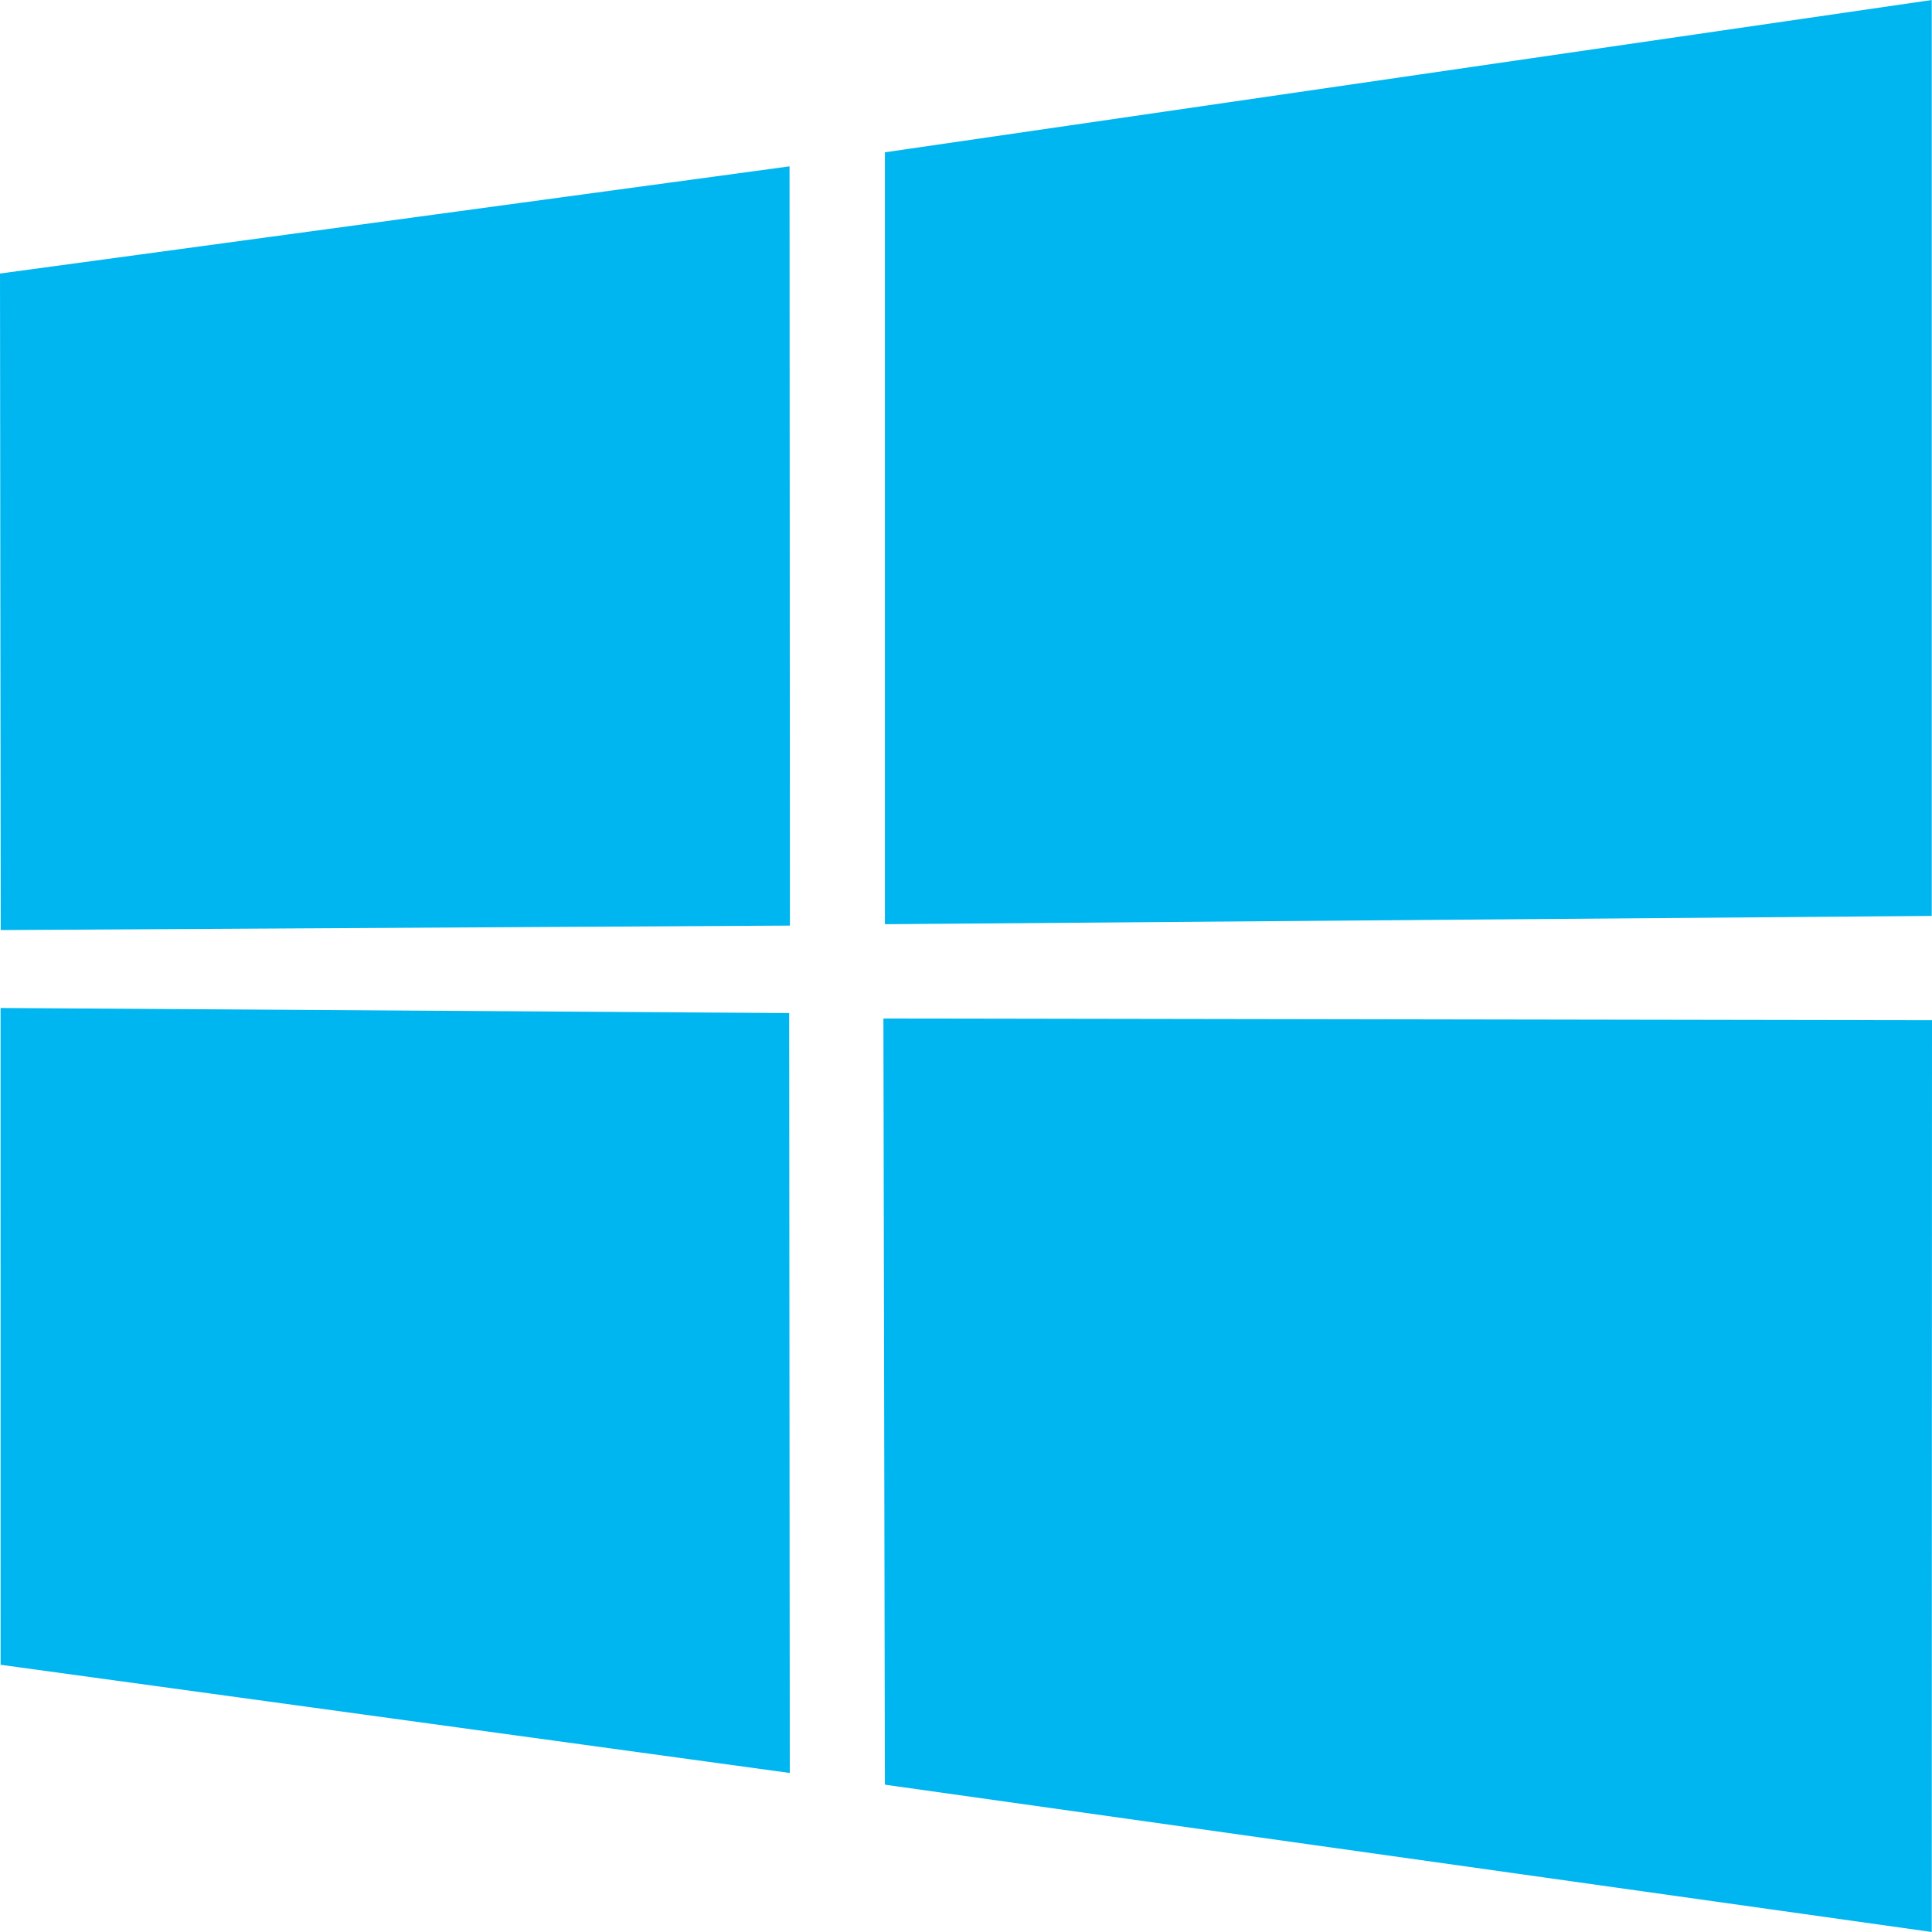
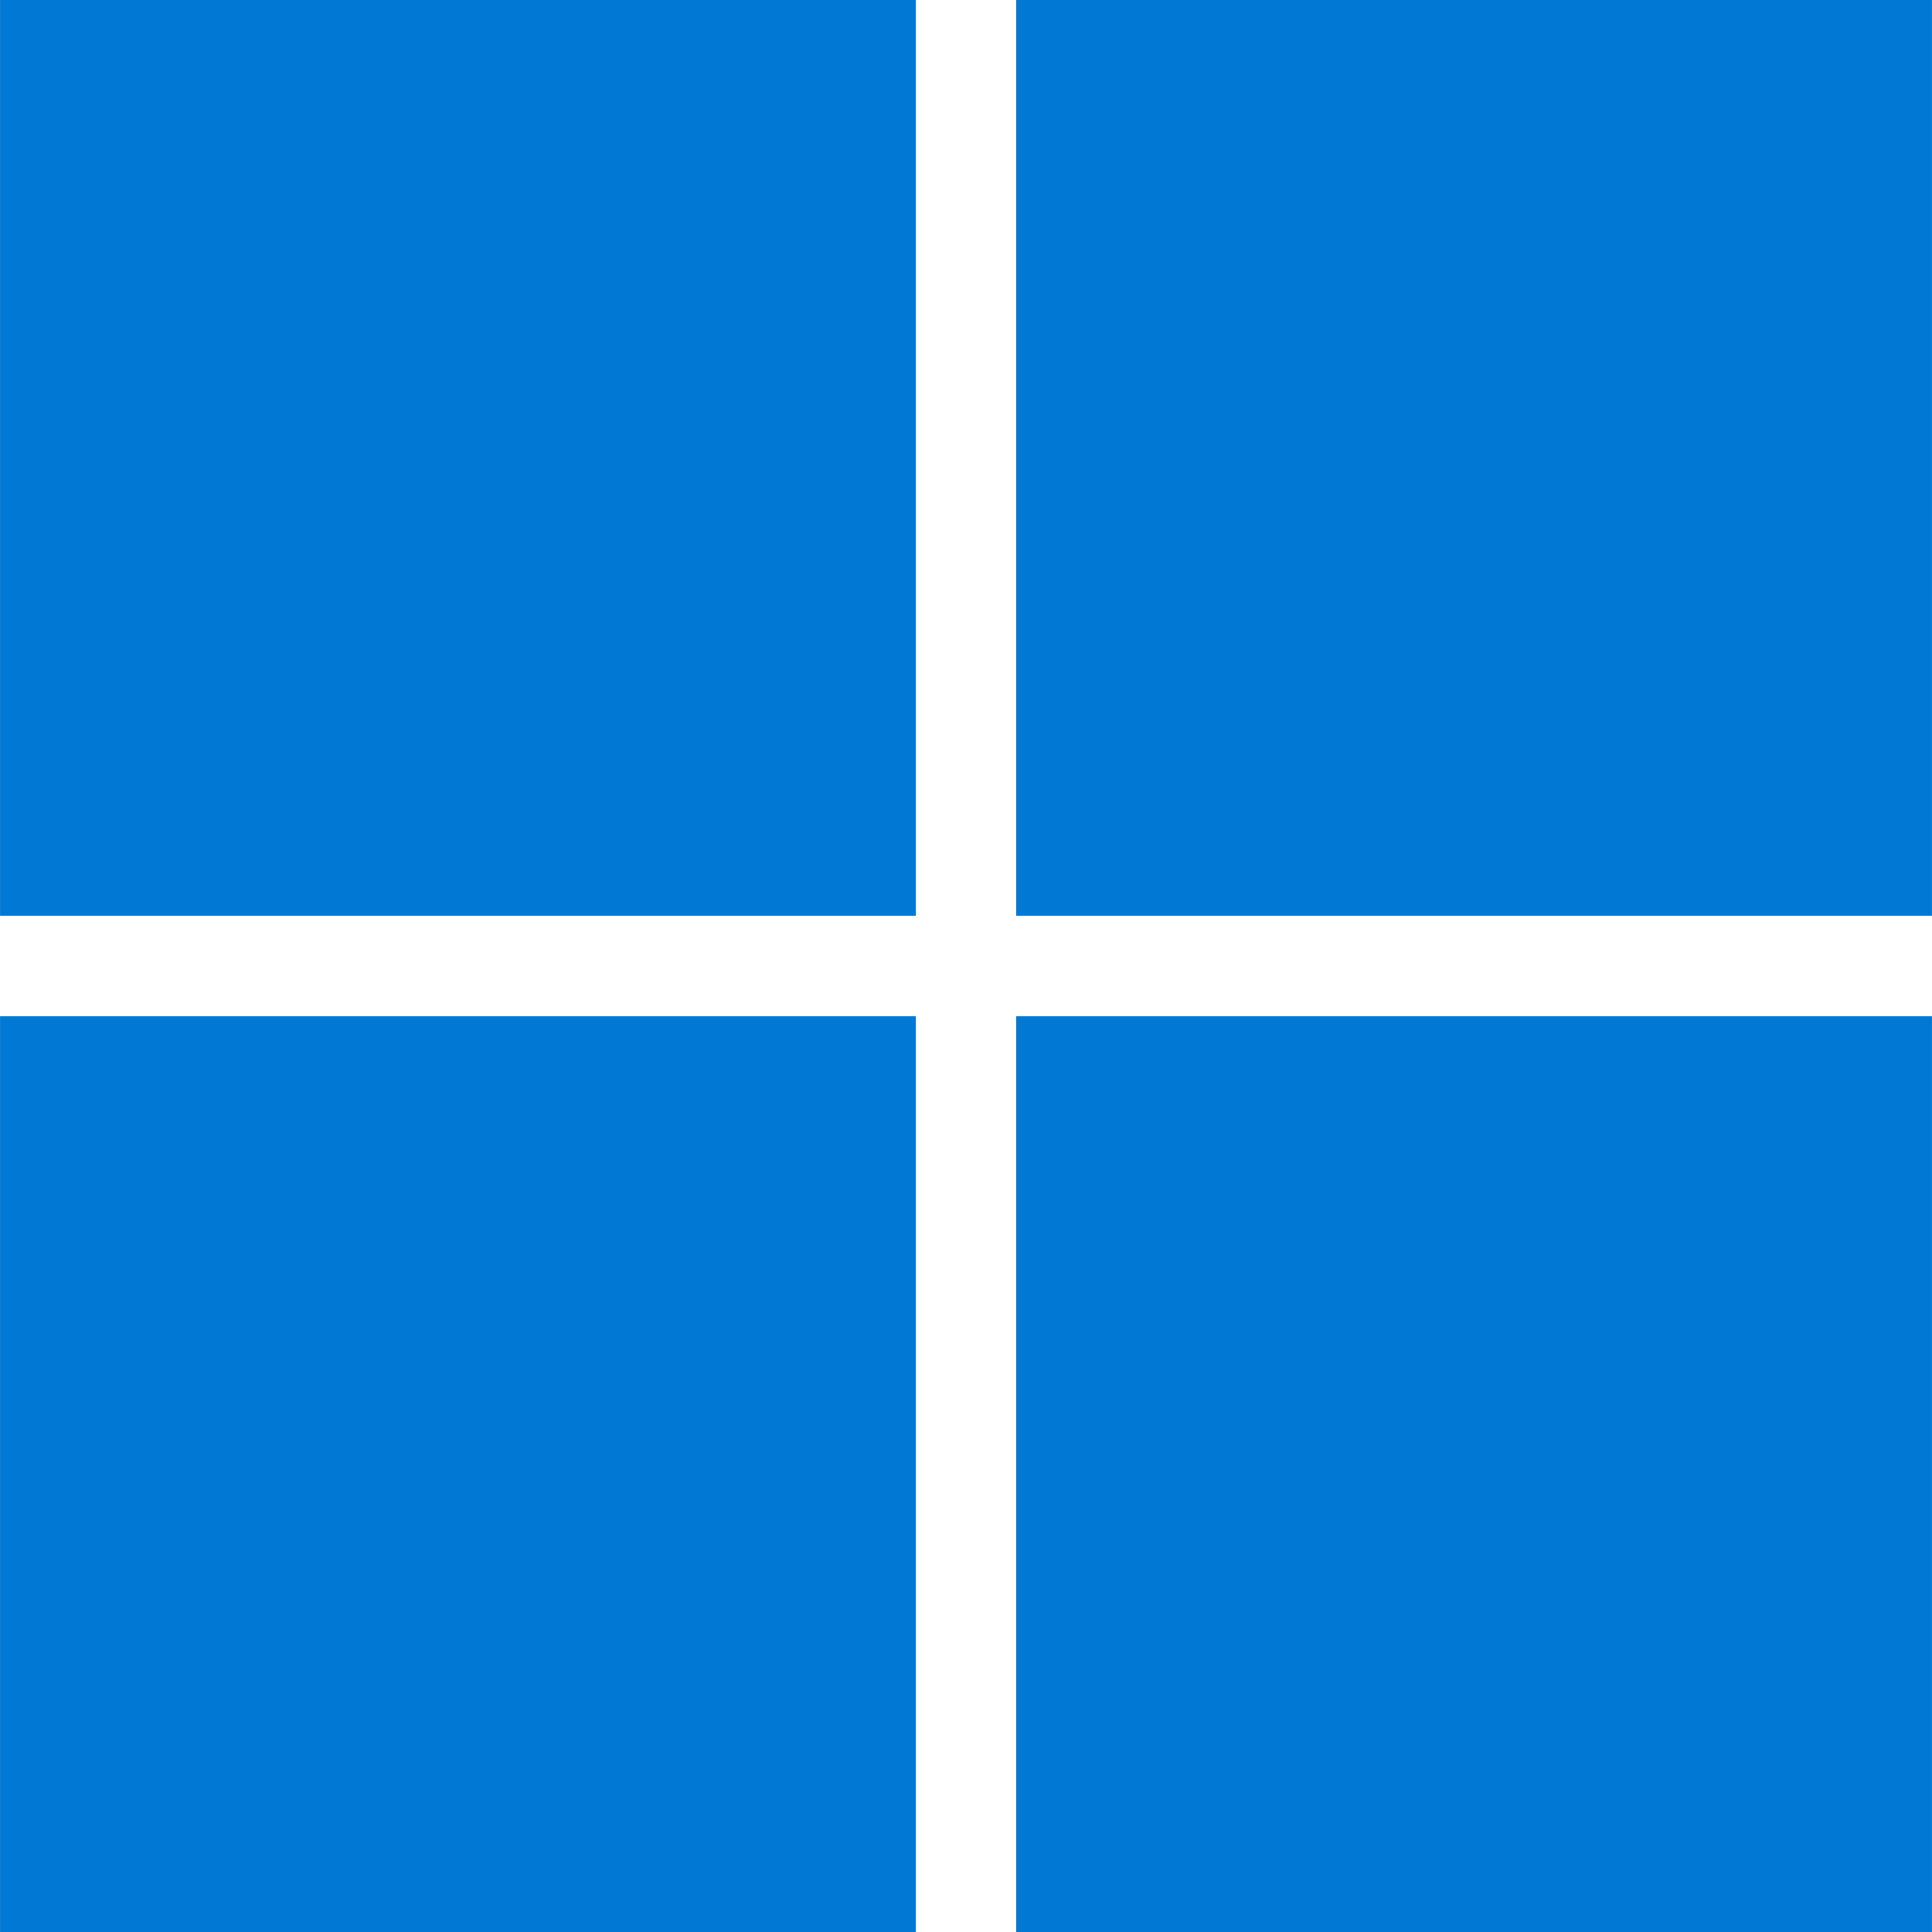
- <svg xmlns="http://www.w3.org/2000/svg" viewBox="0 0 48 48" version="1.1" fill="#000000">
-   <g id="SVGRepo_bgCarrier" stroke-width="0" />
-   <g id="SVGRepo_tracerCarrier" stroke-linecap="round" stroke-linejoin="round" />
-   <g id="SVGRepo_iconCarrier">
-     <defs> </defs>
-     <g id="Icons" stroke="none" stroke-width="1" fill="none" fill-rule="evenodd">
-       <g id="Color-" transform="translate(-400, -560)" fill="#00B6F0">
-         <path d="M400,566.796 L419.616,564.133 L419.625,582.996 L400.018,583.107 L400,566.796 Z M419.607,585.169 L419.622,604.049 L400.015,601.361 L400.014,585.043 L419.607,585.169 Z M421.985,563.784 L447.994,560 L447.994,582.756 L421.985,582.962 L421.985,563.784 Z M448,585.347 L447.994,608 L421.985,604.34 L421.948,585.304 L448,585.347 Z" id="Windowsphone"> </path>
-       </g>
-     </g>
-   </g>
+ <svg xmlns="http://www.w3.org/2000/svg" viewBox="0 0 128 128">
+   <path fill="#0078d4" d="M67.328 67.331h60.669V128H67.328zm-67.325 0h60.669V128H.003zM67.328 0h60.669v60.669H67.328zM.003 0h60.669v60.669H.003z" />
</svg>
